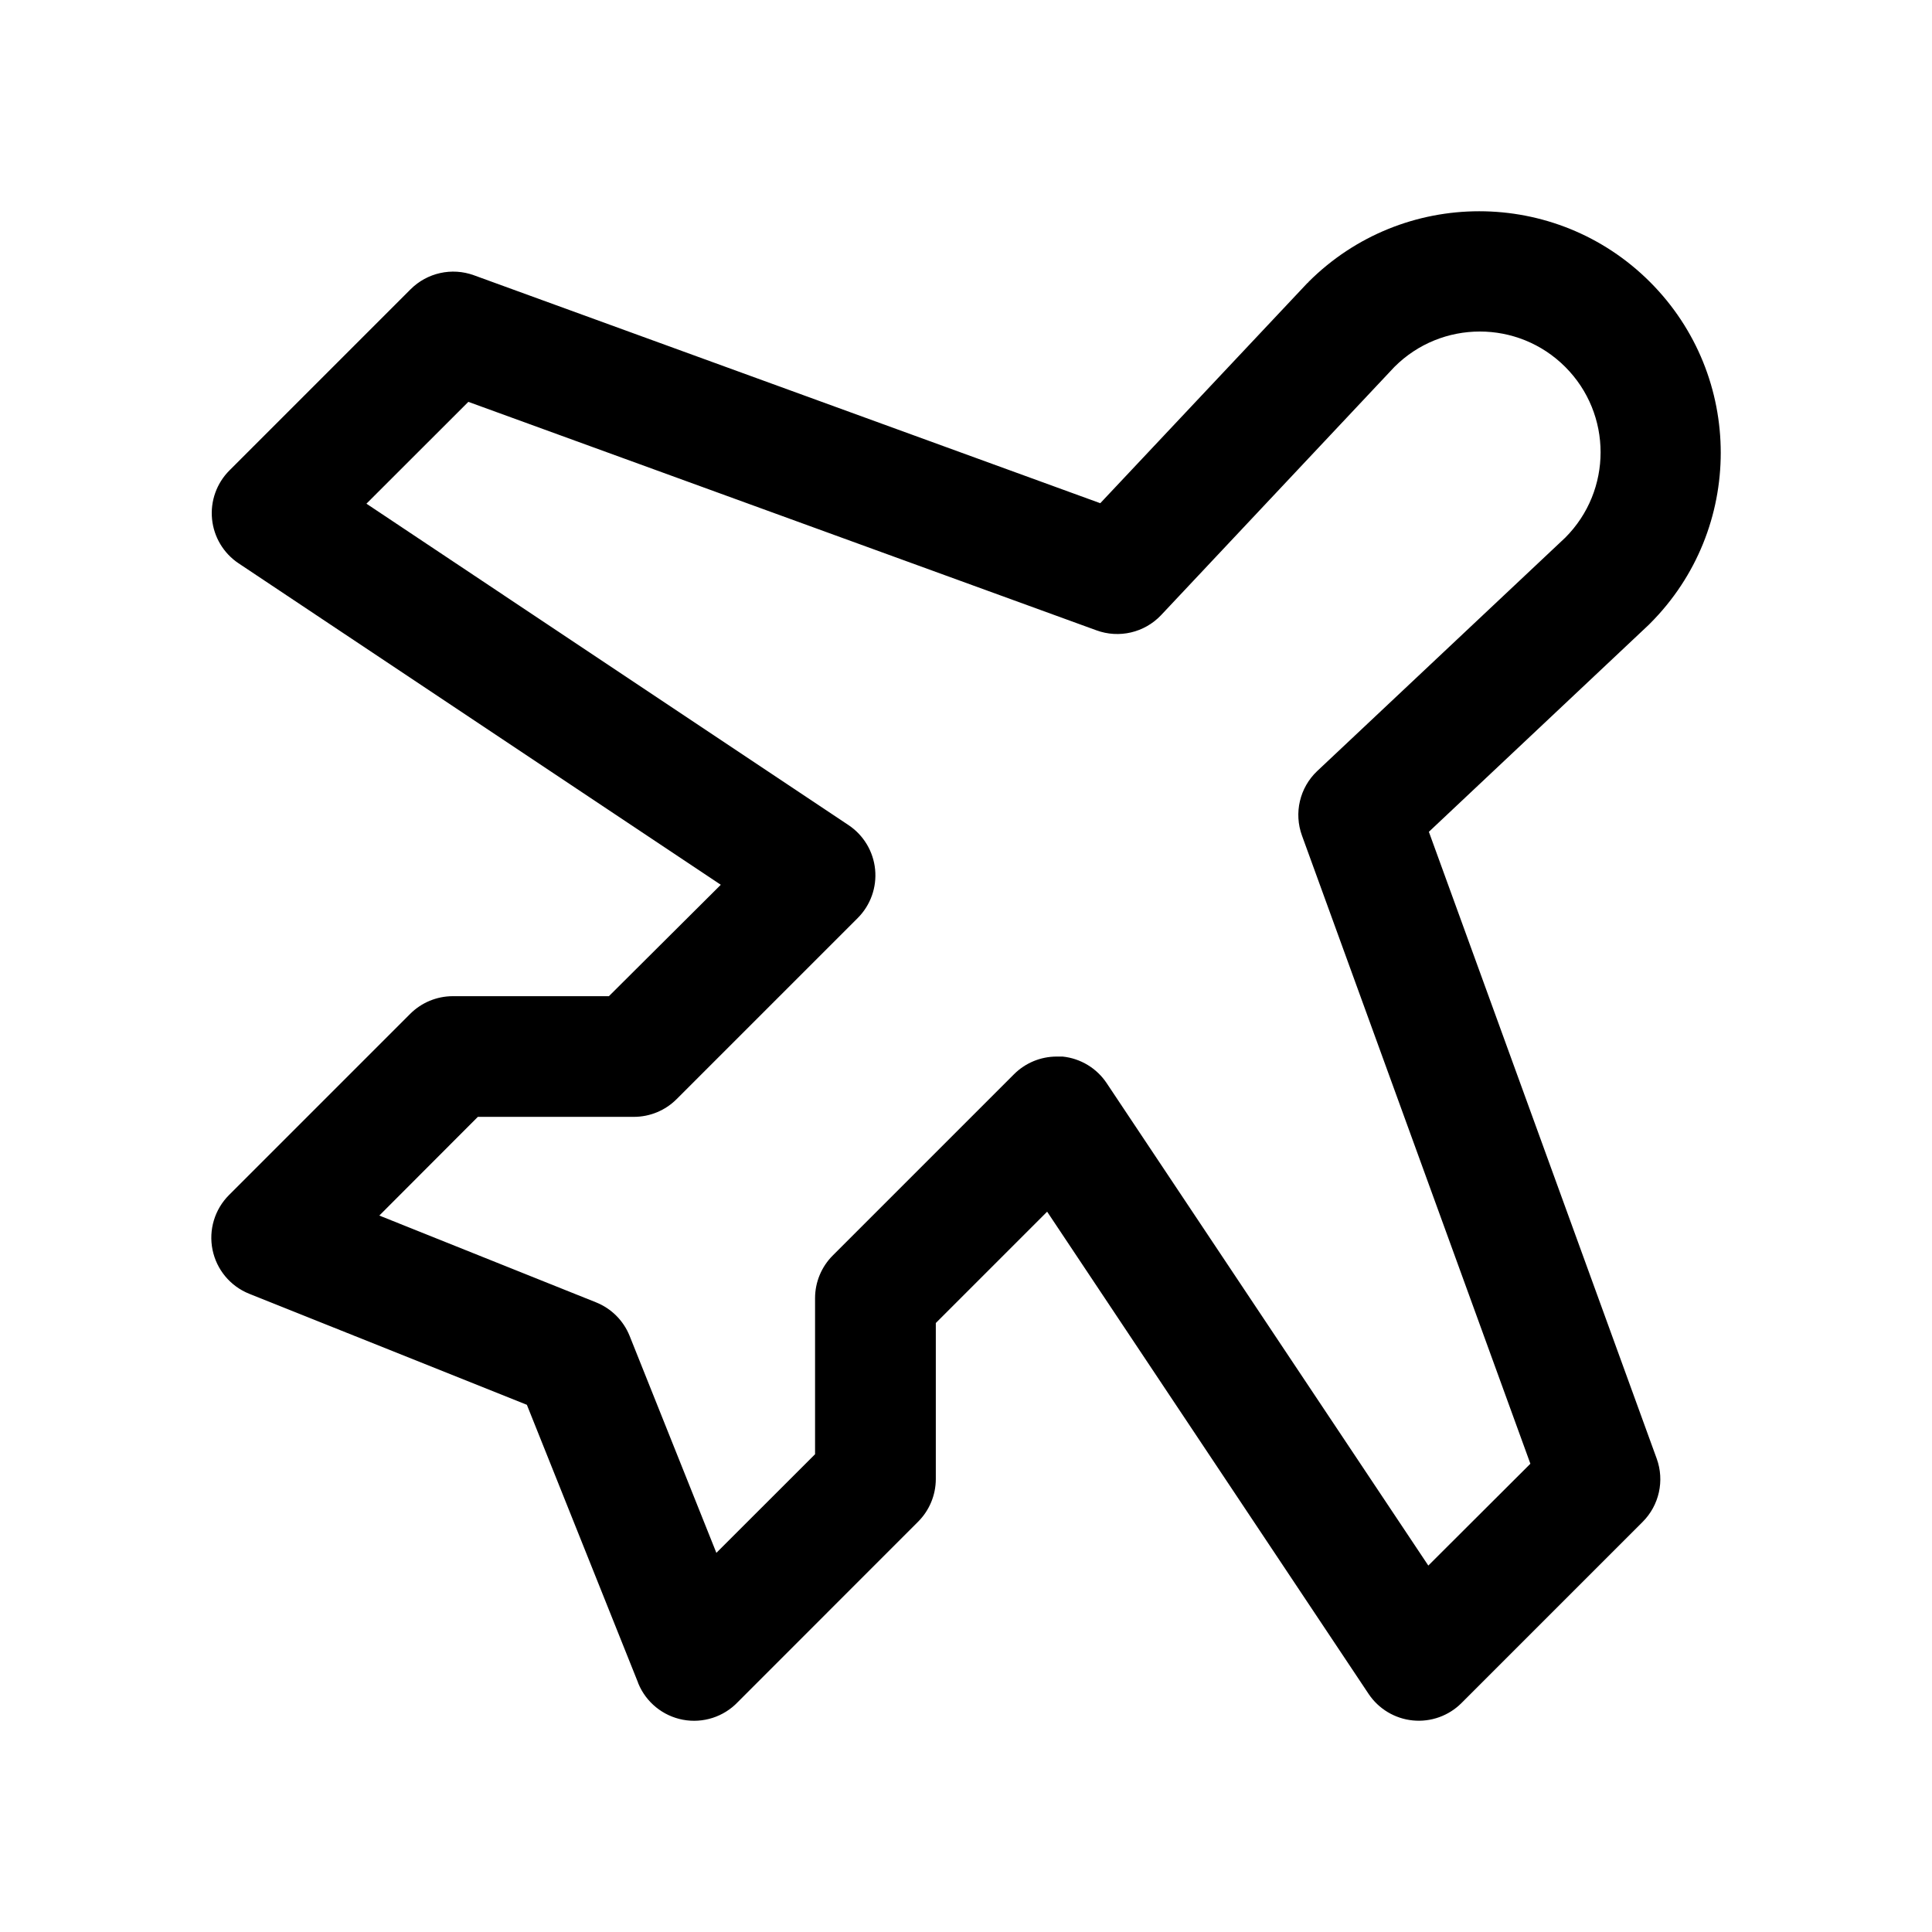
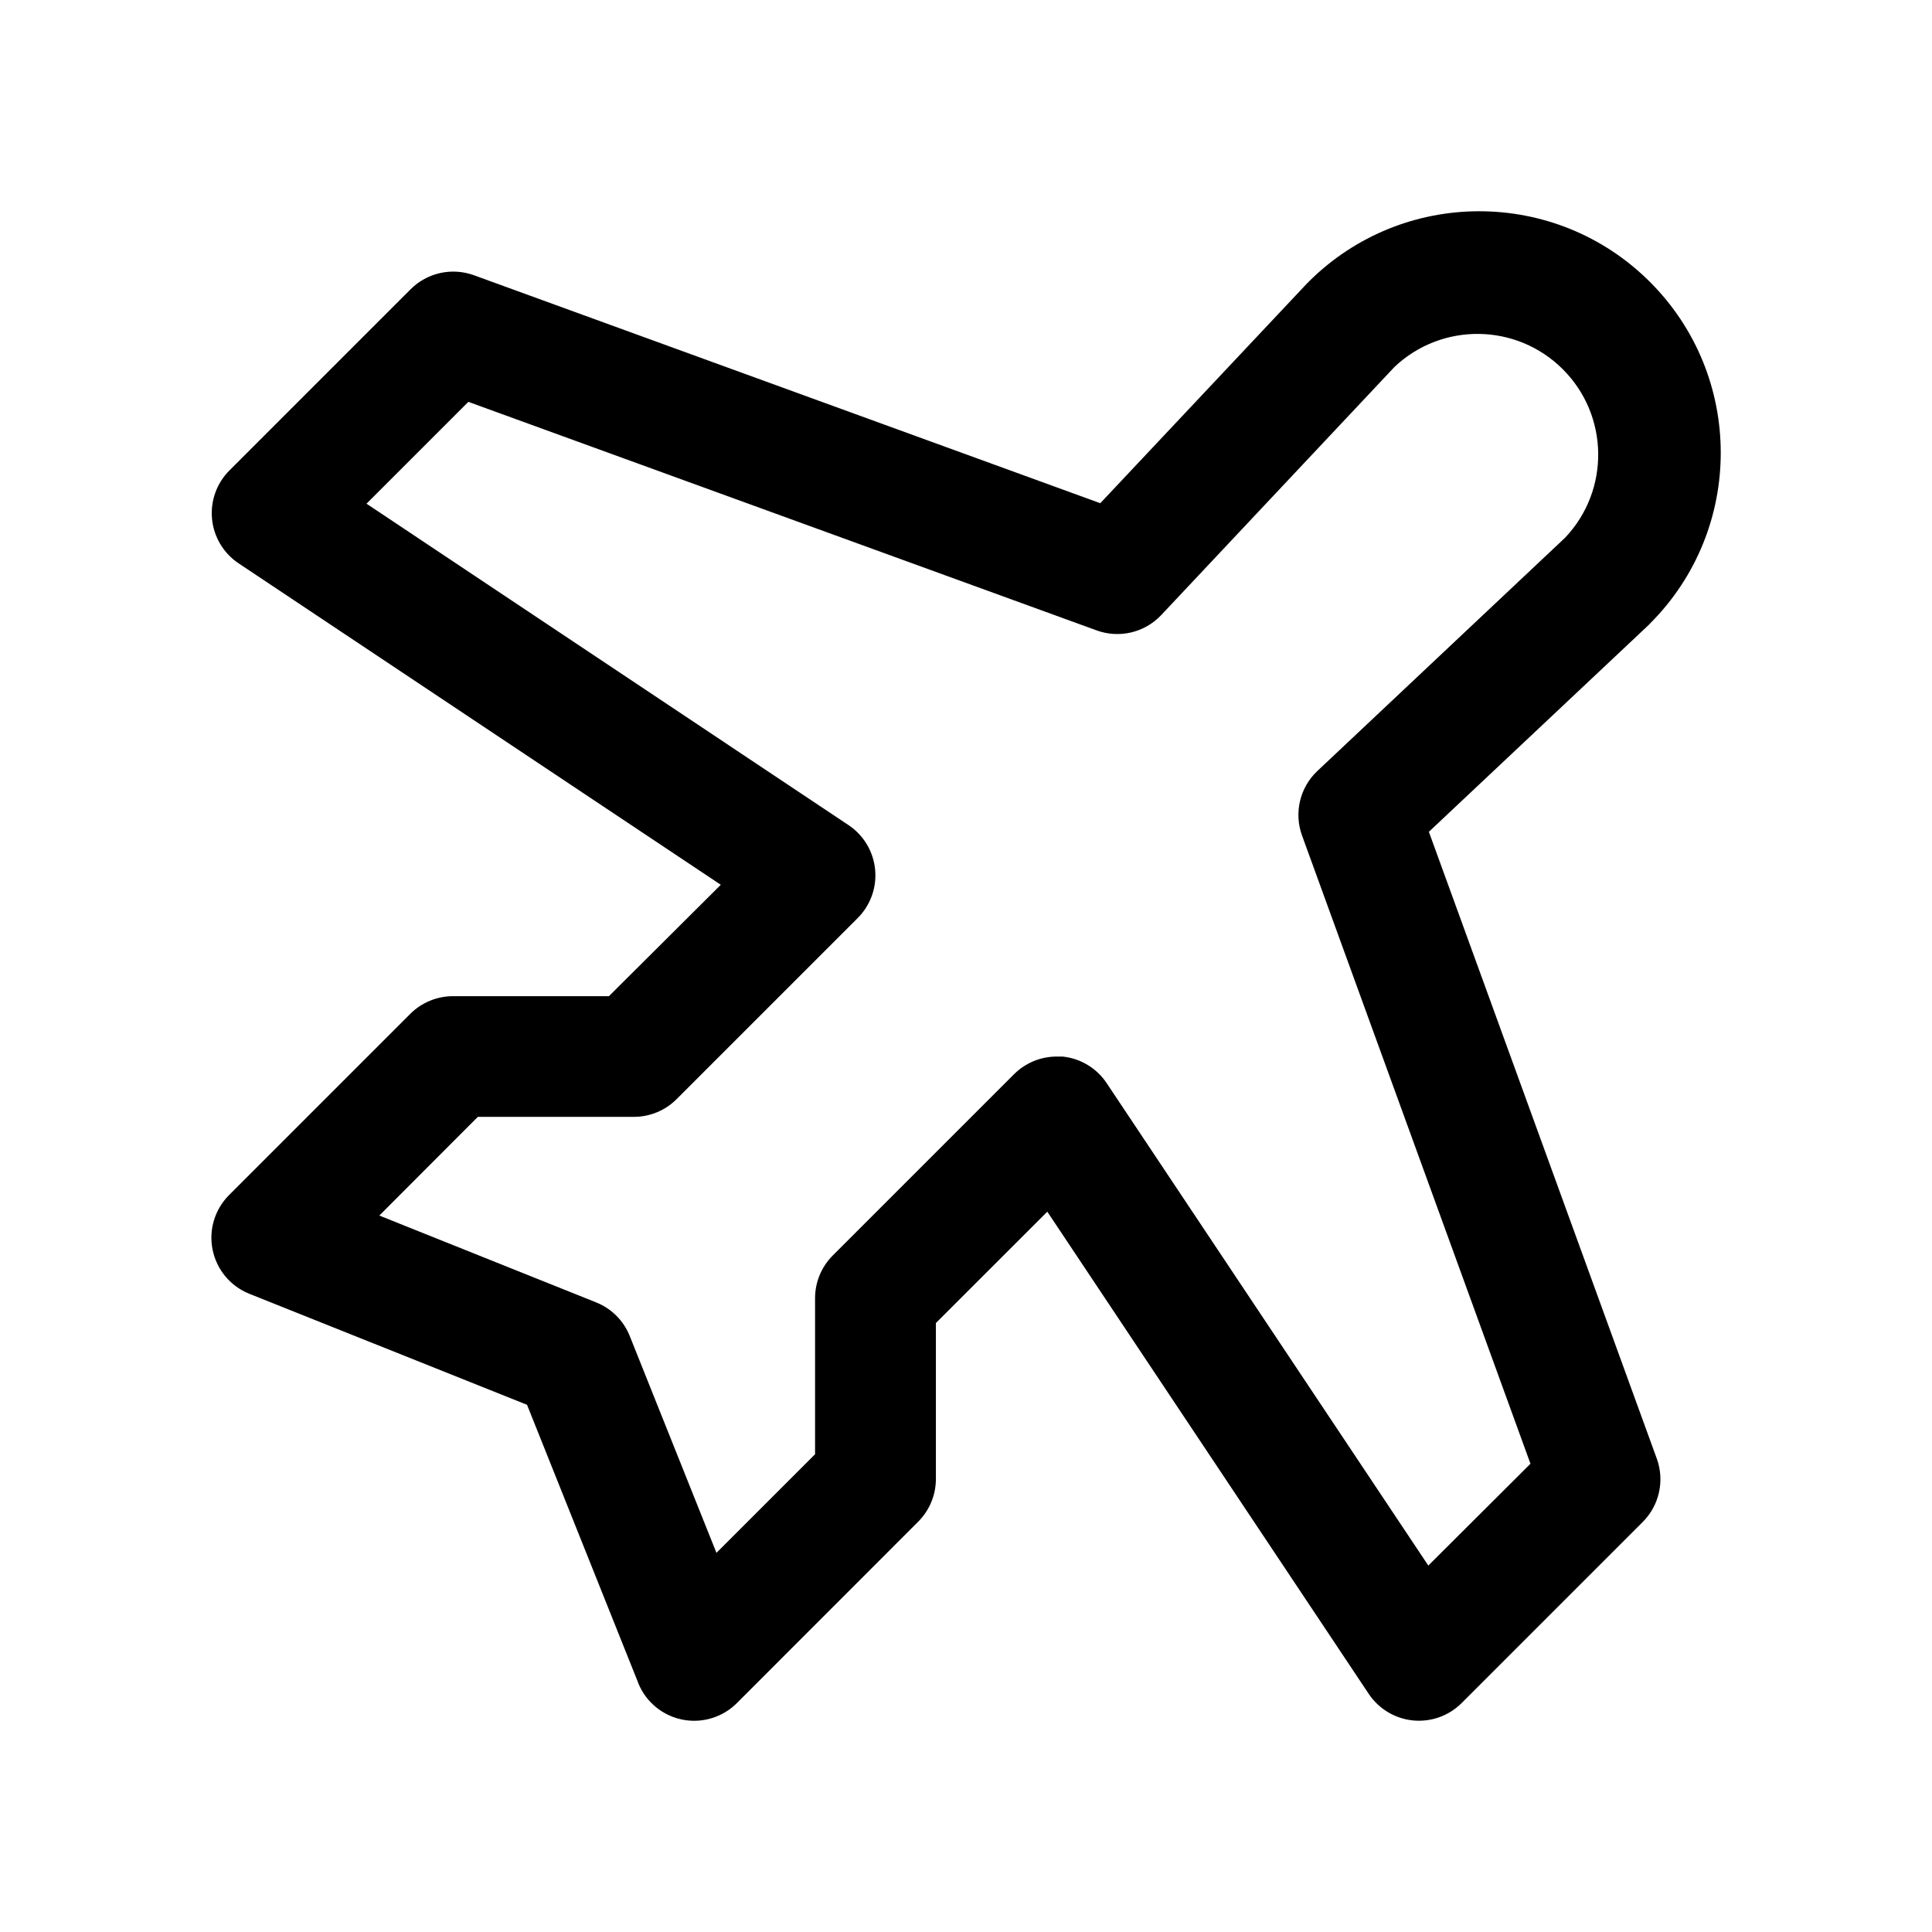
<svg xmlns="http://www.w3.org/2000/svg" viewBox="0 0 24 24" aria-hidden="true" fill="currentColor">
-   <path d="m17.75 10.333 2.731-2.571.016-.016a3 3 0 0 0-4.243-4.243c0 .005-.01.01-.016.016l-2.57 2.732-7.782-2.832a.75.75 0 0 0-.786.175l-2.25 2.25a.75.75 0 0 0 .114 1.154l5.99 3.993-1.39 1.384h-1.94a.75.75 0 0 0-.529.22l-2.25 2.25a.75.75 0 0 0 .249 1.226l3.451 1.38 1.379 3.446.005.015a.75.75 0 0 0 1.236.232l2.238-2.239a.75.75 0 0 0 .222-.53v-1.94l1.383-1.383 3.993 5.99a.75.75 0 0 0 1.154.114l2.25-2.25a.75.75 0 0 0 .175-.787zm-.007 9.115-3.993-5.989a.75.75 0 0 0-.55-.334h-.074a.75.75 0 0 0-.53.22l-2.25 2.25a.75.75 0 0 0-.221.53v1.94L8.899 19.29l-1.078-2.696a.75.75 0 0 0-.415-.415L4.712 15.1l1.224-1.226h1.939a.75.75 0 0 0 .53-.22l2.25-2.25a.75.75 0 0 0-.114-1.154L4.552 6.257l1.266-1.265L13.62 7.83a.75.75 0 0 0 .802-.187l2.9-3.085a1.5 1.5 0 0 1 2.122 2.121l-3.082 2.9a.75.75 0 0 0-.188.802l2.837 7.802z" />
+   <path d="m17.75 10.333 2.732-2.571.015-.016a3 3 0 1 0-4.243-4.243c0 .005-.01.01-.016.016l-2.57 2.732-7.781-2.832a.75.75 0 0 0-.787.175l-2.25 2.25a.75.75 0 0 0 .114 1.154l5.99 3.993-1.39 1.384H5.626a.75.75 0 0 0-.53.22l-2.25 2.25a.75.75 0 0 0 .249 1.226l3.452 1.38 1.378 3.446.005.015a.75.75 0 0 0 1.236.232l2.238-2.239a.75.75 0 0 0 .222-.53v-1.94l1.384-1.383 3.993 5.99a.75.75 0 0 0 1.154.114l2.25-2.25a.75.75 0 0 0 .174-.787zm-.007 9.115-3.993-5.989a.75.75 0 0 0-.55-.334h-.074a.75.75 0 0 0-.53.22l-2.25 2.25a.75.75 0 0 0-.221.53v1.94L8.9 19.29l-1.078-2.696a.75.75 0 0 0-.416-.415L4.712 15.1l1.224-1.226h1.939a.75.75 0 0 0 .53-.22l2.25-2.25a.75.75 0 0 0-.114-1.154L4.553 6.257l1.265-1.265L13.62 7.83a.75.75 0 0 0 .803-.187l2.9-3.085a1.5 1.5 0 0 1 2.12 2.121l-3.08 2.9a.75.75 0 0 0-.188.802l2.837 7.802z" />
</svg>
